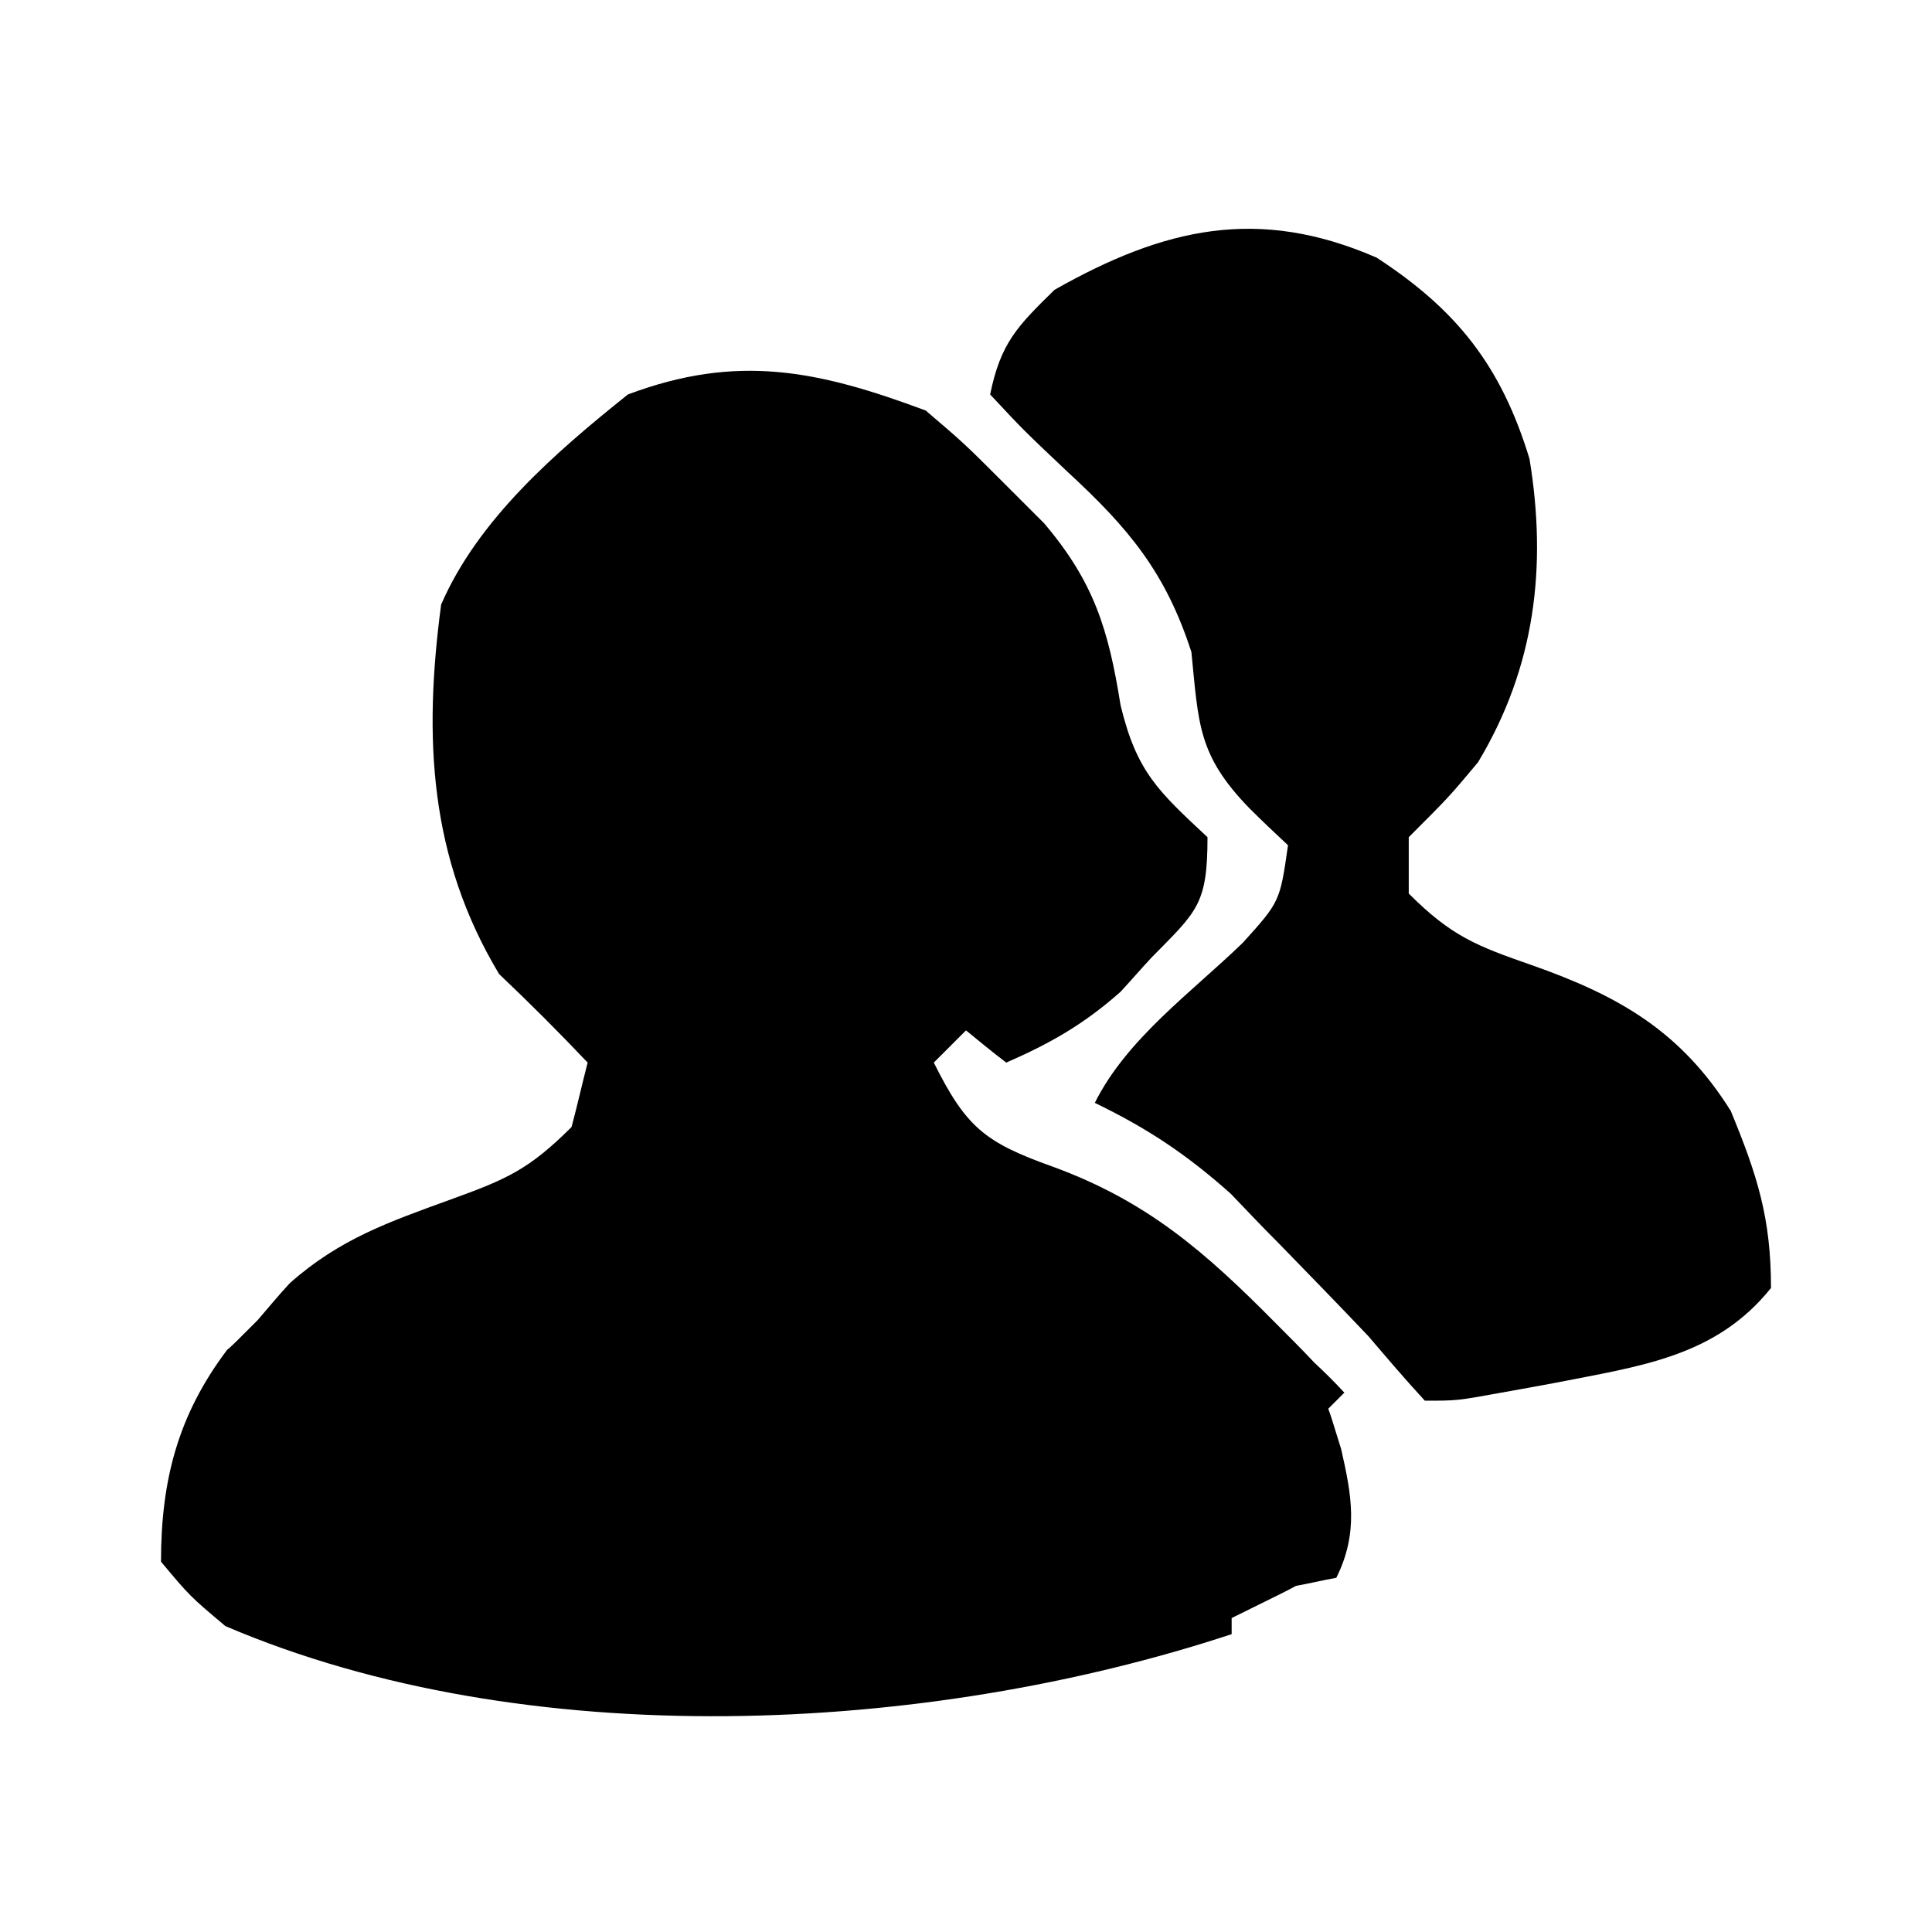
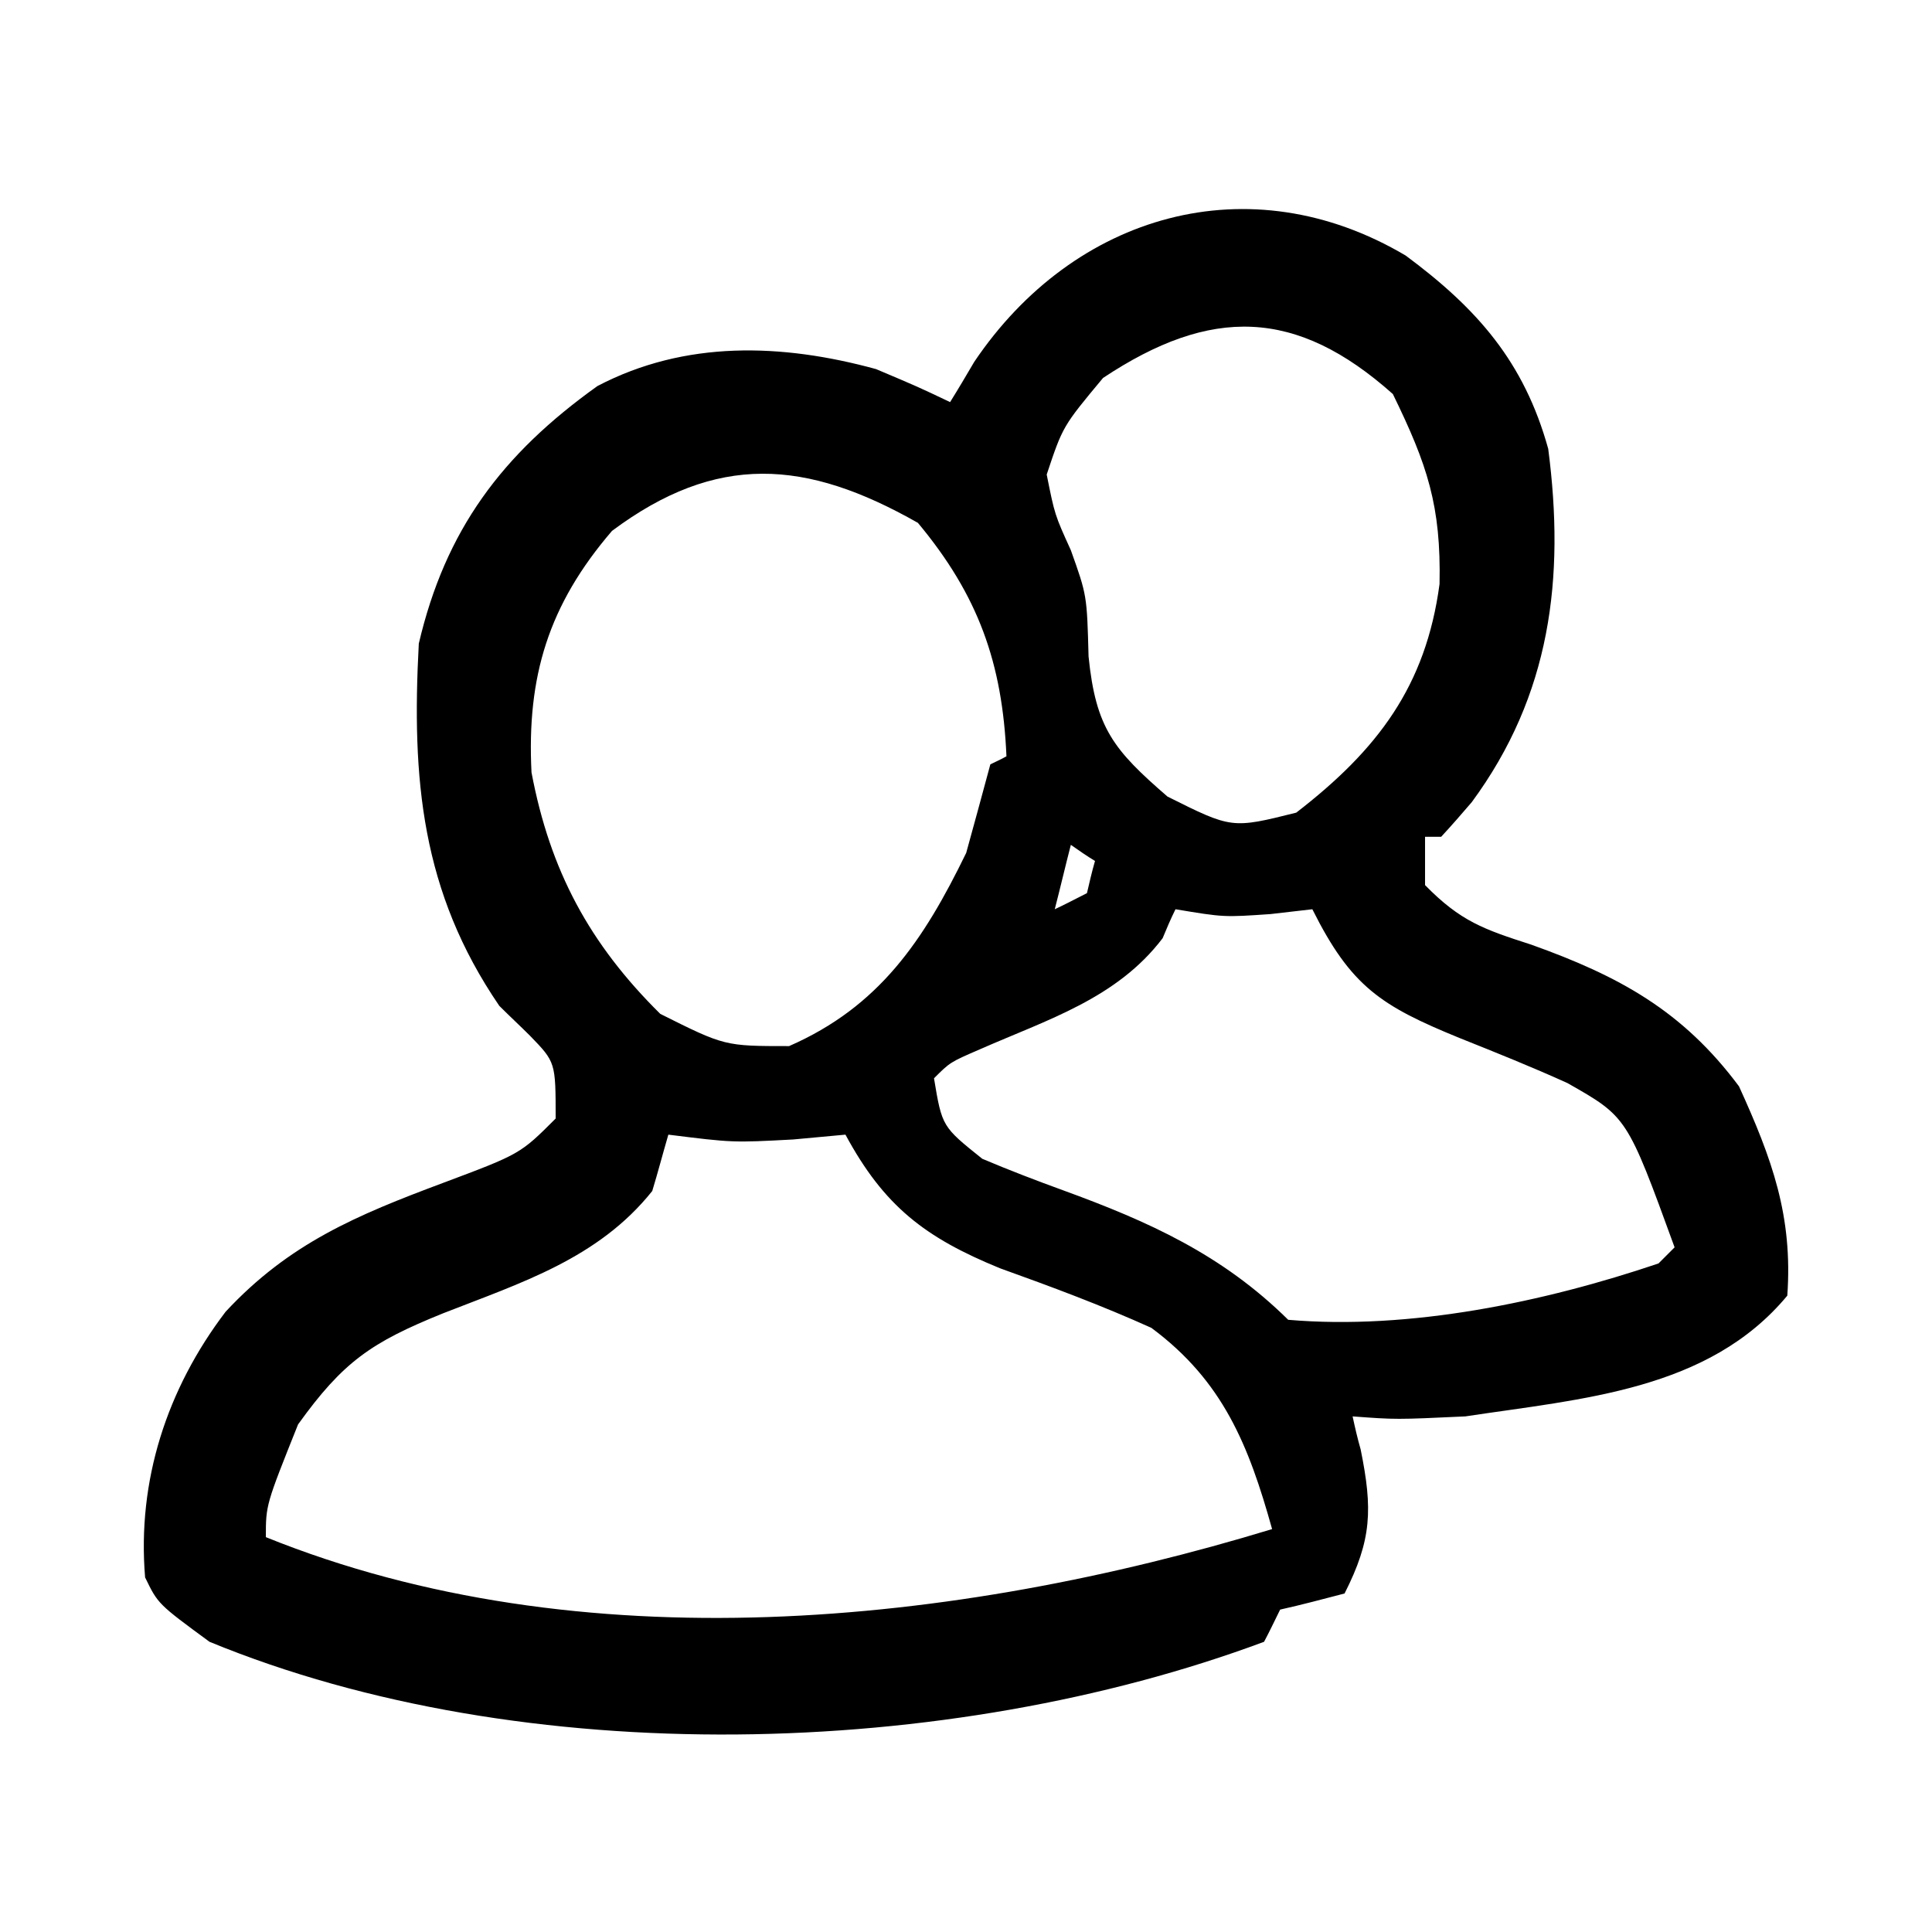
<svg xmlns="http://www.w3.org/2000/svg" viewBox="0 0 240 240" width="24" height="24" fill="currentColor">
-   <path d="M0 0 C10 6.5 15.5 13.5 19 25 C21.2 38.4 19.7 50.9 12.6 62.7 C9 67 9 67 4 72 C4 74.3 4 76.6 4 79 C9.3 84.3 12.4 85.5 19.3 87.9 C30.1 91.7 37.8 96.1 44 106 C47.3 114 49 119.3 49 128 C42.1 136.6 32.7 137.7 22.1 139.8 C19.9 140.2 17.8 140.6 15.5 141 C10 142 10 142 6 142 C3.6 139.4 1.3 136.7 -1 134 C-4.7 130.1 -8.5 126.2 -12.2 122.4 C-14.2 120.4 -16.1 118.4 -18.1 116.3 C-23.6 111.4 -28.4 108.2 -35 105 C-31 97 -23 91.3 -16.6 85.1 C-12 80 -12 80 -11 73 C-12.6 71.5 -14.2 70 -15.8 68.4 C-22.2 61.8 -22.1 58 -23 49 C-26.2 39.1 -30.8 33.6 -38.4 26.6 C-43.9 21.4 -43.9 21.4 -48 17 C-46.7 10.6 -44.6 8.5 -40 4 C-26.4 -3.7 -14.7 -6.4 0 0 Z " transform="translate(171,32)" />
-   <path d="M0 0 C4.8 4.1 4.8 4.1 9.8 9.1 C11.4 10.7 13 12.3 14.7 14 C20.9 21.3 22.7 27.2 24.2 36.6 C26.2 44.9 28.9 47.3 35 53 C35 61.4 33.7 62.2 28 68 C26.7 69.4 25.5 70.8 24.2 72.2 C19.7 76.2 15.5 78.6 10 81 C8.3 79.7 6.7 78.4 5 77 C3.7 78.3 2.4 79.6 1 81 C5 89 7.3 90.9 15.7 93.9 C27.5 98.2 34.7 104.5 43.5 113.4 C45.1 115 46.7 116.6 48.3 118.3 C49.6 119.5 50.8 120.7 52 122 C51.3 122.7 50.7 123.3 50 124 C50.3 124.8 50.3 124.8 51.6 129 C52.9 134.7 53.8 139.4 51 145 C49.3 145.3 47.7 145.7 46 146 C44.7 146.7 44.7 146.7 38 150 C38 150.7 38 151.3 38 152 C0.1 164.5 -49.6 167 -87 151 C-91.4 147.3 -91.4 147.3 -95 143 C-95 132.9 -92.9 124.8 -86.8 116.7 C-86.1 116.1 -86.1 116.1 -83 113 C-81.7 111.5 -80.4 109.9 -79 108.4 C-72.8 102.9 -66.7 100.8 -59 98 C-52.1 95.5 -49.3 94.3 -44 89 C-43.3 86.4 -42.7 83.7 -42 81 C-45.6 77.2 -49.2 73.6 -53 70 C-61.7 55.5 -62.4 40.6 -60.2 24.1 C-55.6 13.5 -46 5.2 -37 -2 C-23.4 -7.1 -13.4 -5 0 0 Z " transform="translate(115,51)" />
+   <path d="M0 0 C8.9 6.6 14.7 13.2 17.7 24 C19.8 40.1 18 54.6 8.2 67.9 C7 69.3 5.7 70.8 4.4 72.2 C3.7 72.2 3.1 72.2 2.4 72.2 C2.4 74.2 2.4 76.2 2.4 78.2 C6.8 82.7 9.7 83.7 15.6 85.6 C26.5 89.5 34.4 93.8 41.4 103.2 C45.5 112.2 48.1 119.3 47.4 129.2 C37.6 141 21.9 142 7.4 144.2 C-1.2 144.6 -1.2 144.6 -6.6 144.2 C-6.3 145.6 -6 146.9 -5.6 148.3 C-4.1 155.7 -4.2 159.5 -7.6 166.2 C-10.3 166.9 -12.9 167.6 -15.6 168.2 C-16.3 169.6 -16.9 170.9 -17.6 172.2 C-56.8 186.8 -109.5 188.3 -148.6 172.2 C-155 167.5 -155 167.5 -156.6 164.2 C-157.6 152.2 -153.9 140.8 -146.6 131.2 C-138.7 122.7 -130.3 119.2 -119.6 115.2 C-110 111.6 -110 111.6 -105.6 107.2 C-105.6 100.2 -105.6 100.2 -108.8 96.9 C-110 95.7 -111.3 94.5 -112.6 93.2 C-122.3 79 -123.5 65 -122.6 48.2 C-119.3 34.1 -112.3 24.7 -100.4 16.2 C-89.5 10.5 -77.5 10.9 -65.8 14.1 C-60.6 16.3 -60.6 16.3 -56.6 18.2 C-55.6 16.6 -54.6 14.9 -53.6 13.2 C-41.2 -5.2 -19.4 -11.5 0 0 Z M-37.6 15.2 C-42.6 21.2 -42.6 21.2 -44.6 27.2 C-43.6 32.2 -43.6 32.2 -41.6 36.6 C-39.6 42.2 -39.6 42.2 -39.4 49.8 C-38.5 58.7 -36.3 61.4 -29.6 67.2 C-21.6 71.2 -21.6 71.2 -13.6 69.2 C-3.5 61.4 2.5 53.5 4.2 40.8 C4.4 31.1 2.7 26 -1.6 17.2 C-13.6 6.5 -24.2 6.3 -37.6 15.2 Z M-98.6 34.2 C-106.5 43.4 -109.2 52.3 -108.6 64.2 C-106.3 76.4 -101.4 85.5 -92.6 94.2 C-84.6 98.2 -84.6 98.2 -76.6 98.2 C-65.4 93.3 -59.9 85.1 -54.6 74.2 C-53.6 70.6 -52.6 66.9 -51.6 63.2 C-51 62.9 -50.3 62.6 -49.6 62.2 C-50.1 50.6 -53.1 42.2 -60.6 33.2 C-74.5 25.3 -85.6 24.5 -98.6 34.2 Z M-41.6 73.2 C-42.3 75.9 -42.9 78.5 -43.6 81.2 C-42.3 80.6 -41 79.9 -39.6 79.2 C-39.3 77.9 -39 76.6 -38.6 75.2 C-39.6 74.6 -40.6 73.9 -41.6 73.2 Z M-28.6 81.2 C-29.2 82.4 -29.7 83.6 -30.2 84.8 C-35.9 92.3 -44.5 94.9 -52.9 98.6 C-56.6 100.2 -56.6 100.2 -58.6 102.2 C-57.6 108.2 -57.6 108.2 -52.6 112.2 C-49.3 113.6 -45.9 114.9 -42.6 116.1 C-31.9 120 -22.8 124.1 -14.6 132.2 C0.5 133.5 17.2 130 31.4 125.2 C31.7 124.9 31.7 124.9 33.4 123.2 C27.5 107 27.5 107 20.1 102.8 C15.7 100.8 11.2 99 6.7 97.2 C-3.1 93.2 -6.8 90.8 -11.6 81.2 C-13.3 81.4 -15 81.6 -16.8 81.8 C-22.6 82.2 -22.6 82.2 -28.6 81.2 Z M-91.6 109.2 C-92.3 111.6 -92.9 113.9 -93.6 116.2 C-100.3 124.6 -109.9 127.6 -119.6 131.4 C-128.5 135 -132 137.4 -137.6 145.2 C-141.6 155.2 -141.6 155.2 -141.6 159.2 C-102.5 175 -56 170.2 -16.6 158.2 C-19.5 147.8 -22.7 139.8 -31.6 133.2 C-37.8 130.4 -44 128.1 -50.4 125.8 C-59.7 122 -64.8 118.1 -69.6 109.2 C-70.7 109.3 -70.7 109.3 -76.1 109.8 C-83.6 110.2 -83.6 110.2 -91.6 109.2 Z " transform="translate(174.625,31.75)" />
</svg>
